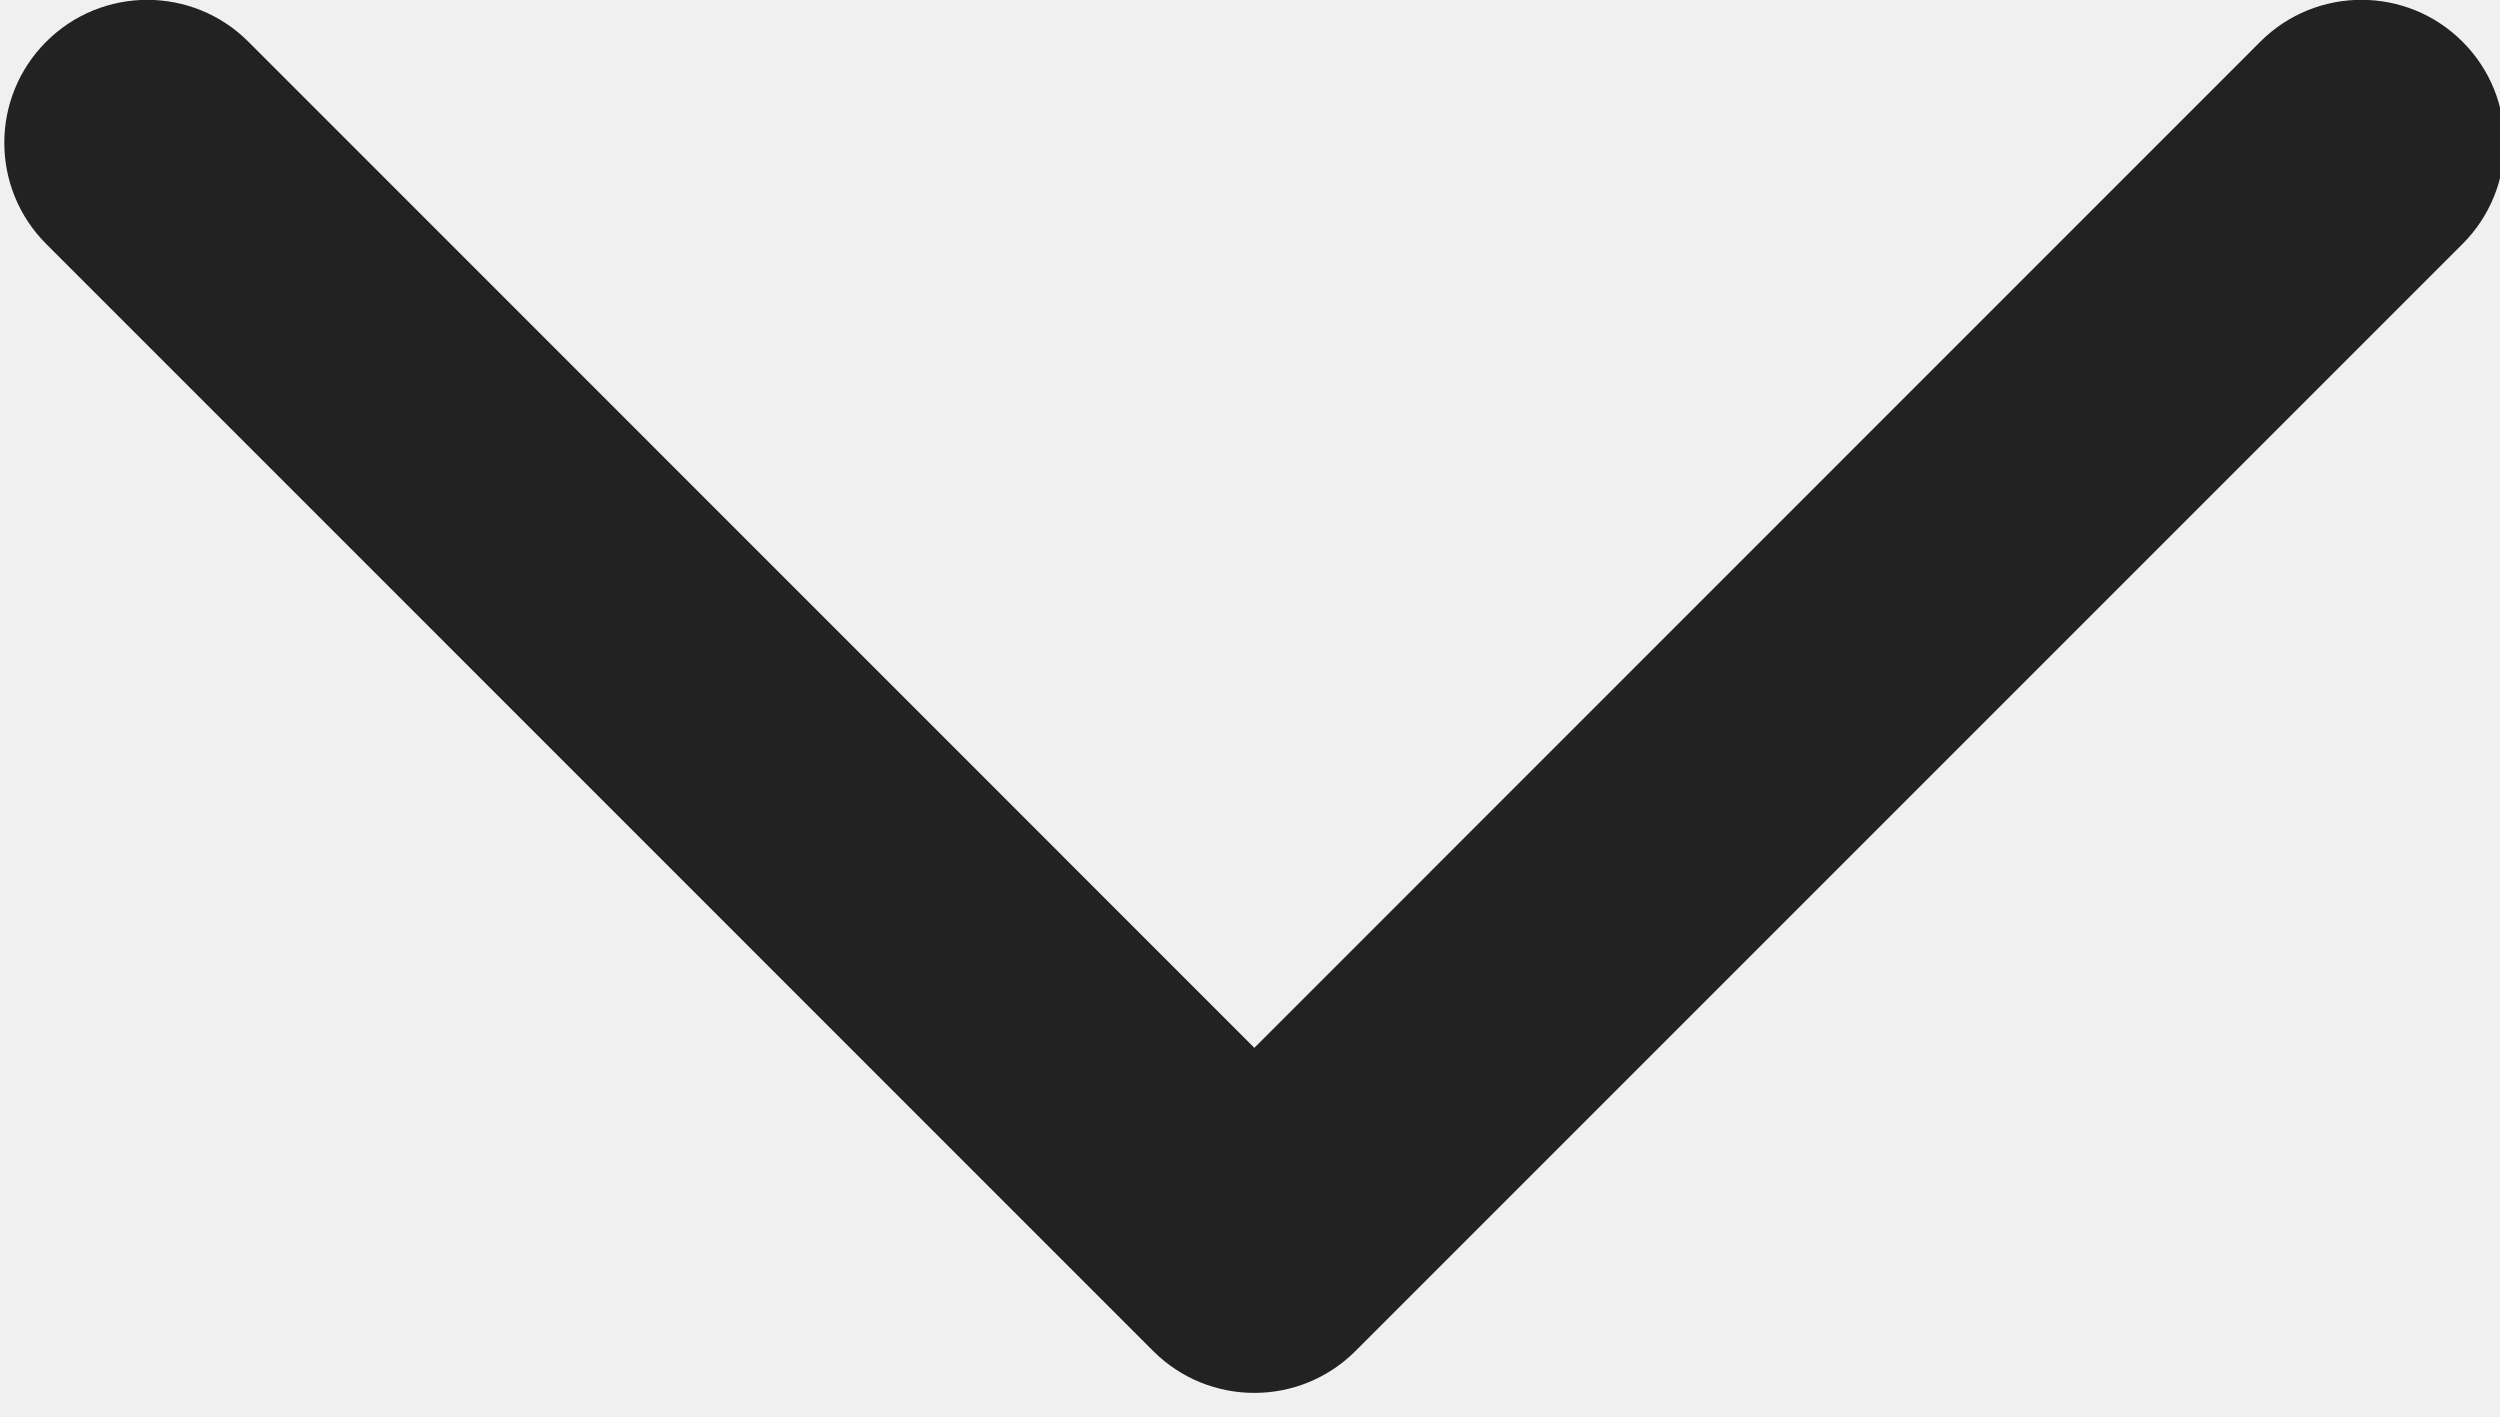
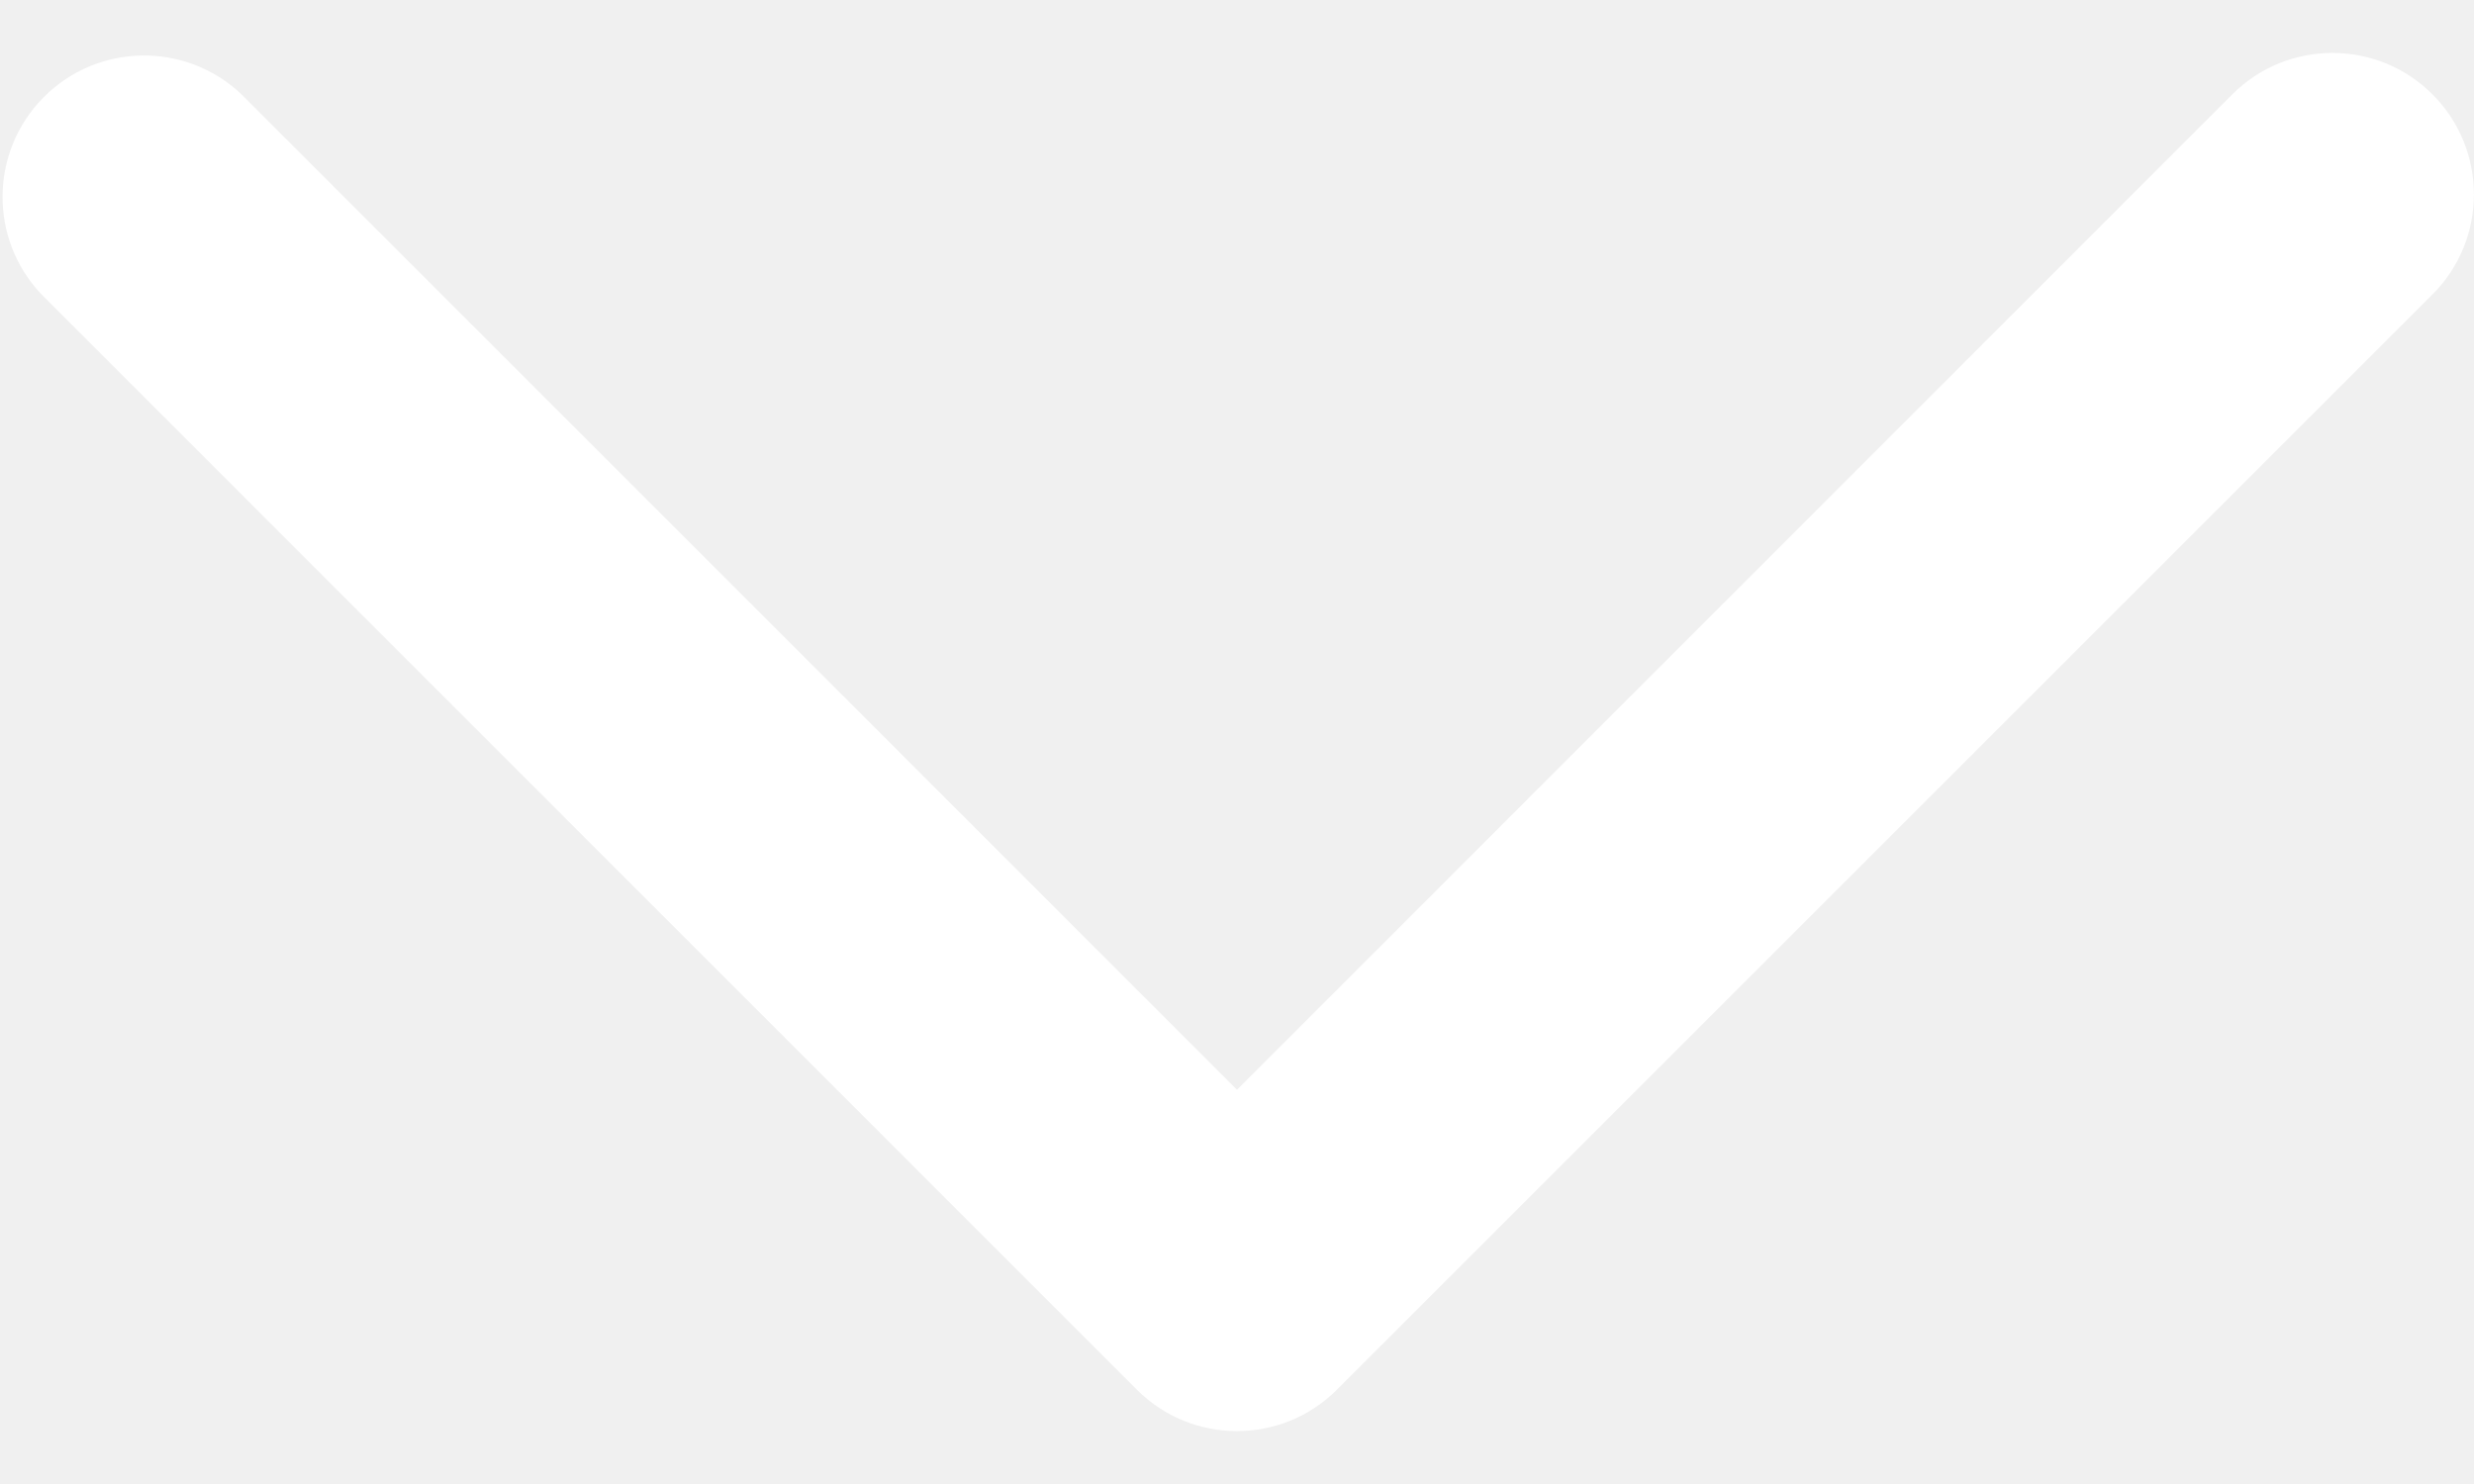
- <svg xmlns="http://www.w3.org/2000/svg" width="30" height="17" viewBox="0 0 30 17">
+ <svg xmlns="http://www.w3.org/2000/svg" width="15" height="9" viewBox="0 0 15 9">
  <defs>
-     <style>.a{fill:#222222;}</style>
+     <style>.a{fill:#FFF;}</style>
  </defs>
-   <path class="a" d="M27.124.5,15.052,12.574,2.98.5A1.715,1.715,0,0,0,.555,2.928L13.839,16.213a1.717,1.717,0,0,0,2.426,0L29.55,2.928A1.715,1.715,0,0,0,27.124.5Z" />
+   <path class="a" d="M13.535.572,7.5,6.609,1.464.572A.858.858,0,0,0,.252,1.786L6.893,8.428a.858.858,0,0,0,1.213,0l6.642-6.642A.858.858,0,1,0,13.535.572Z" />
</svg>
